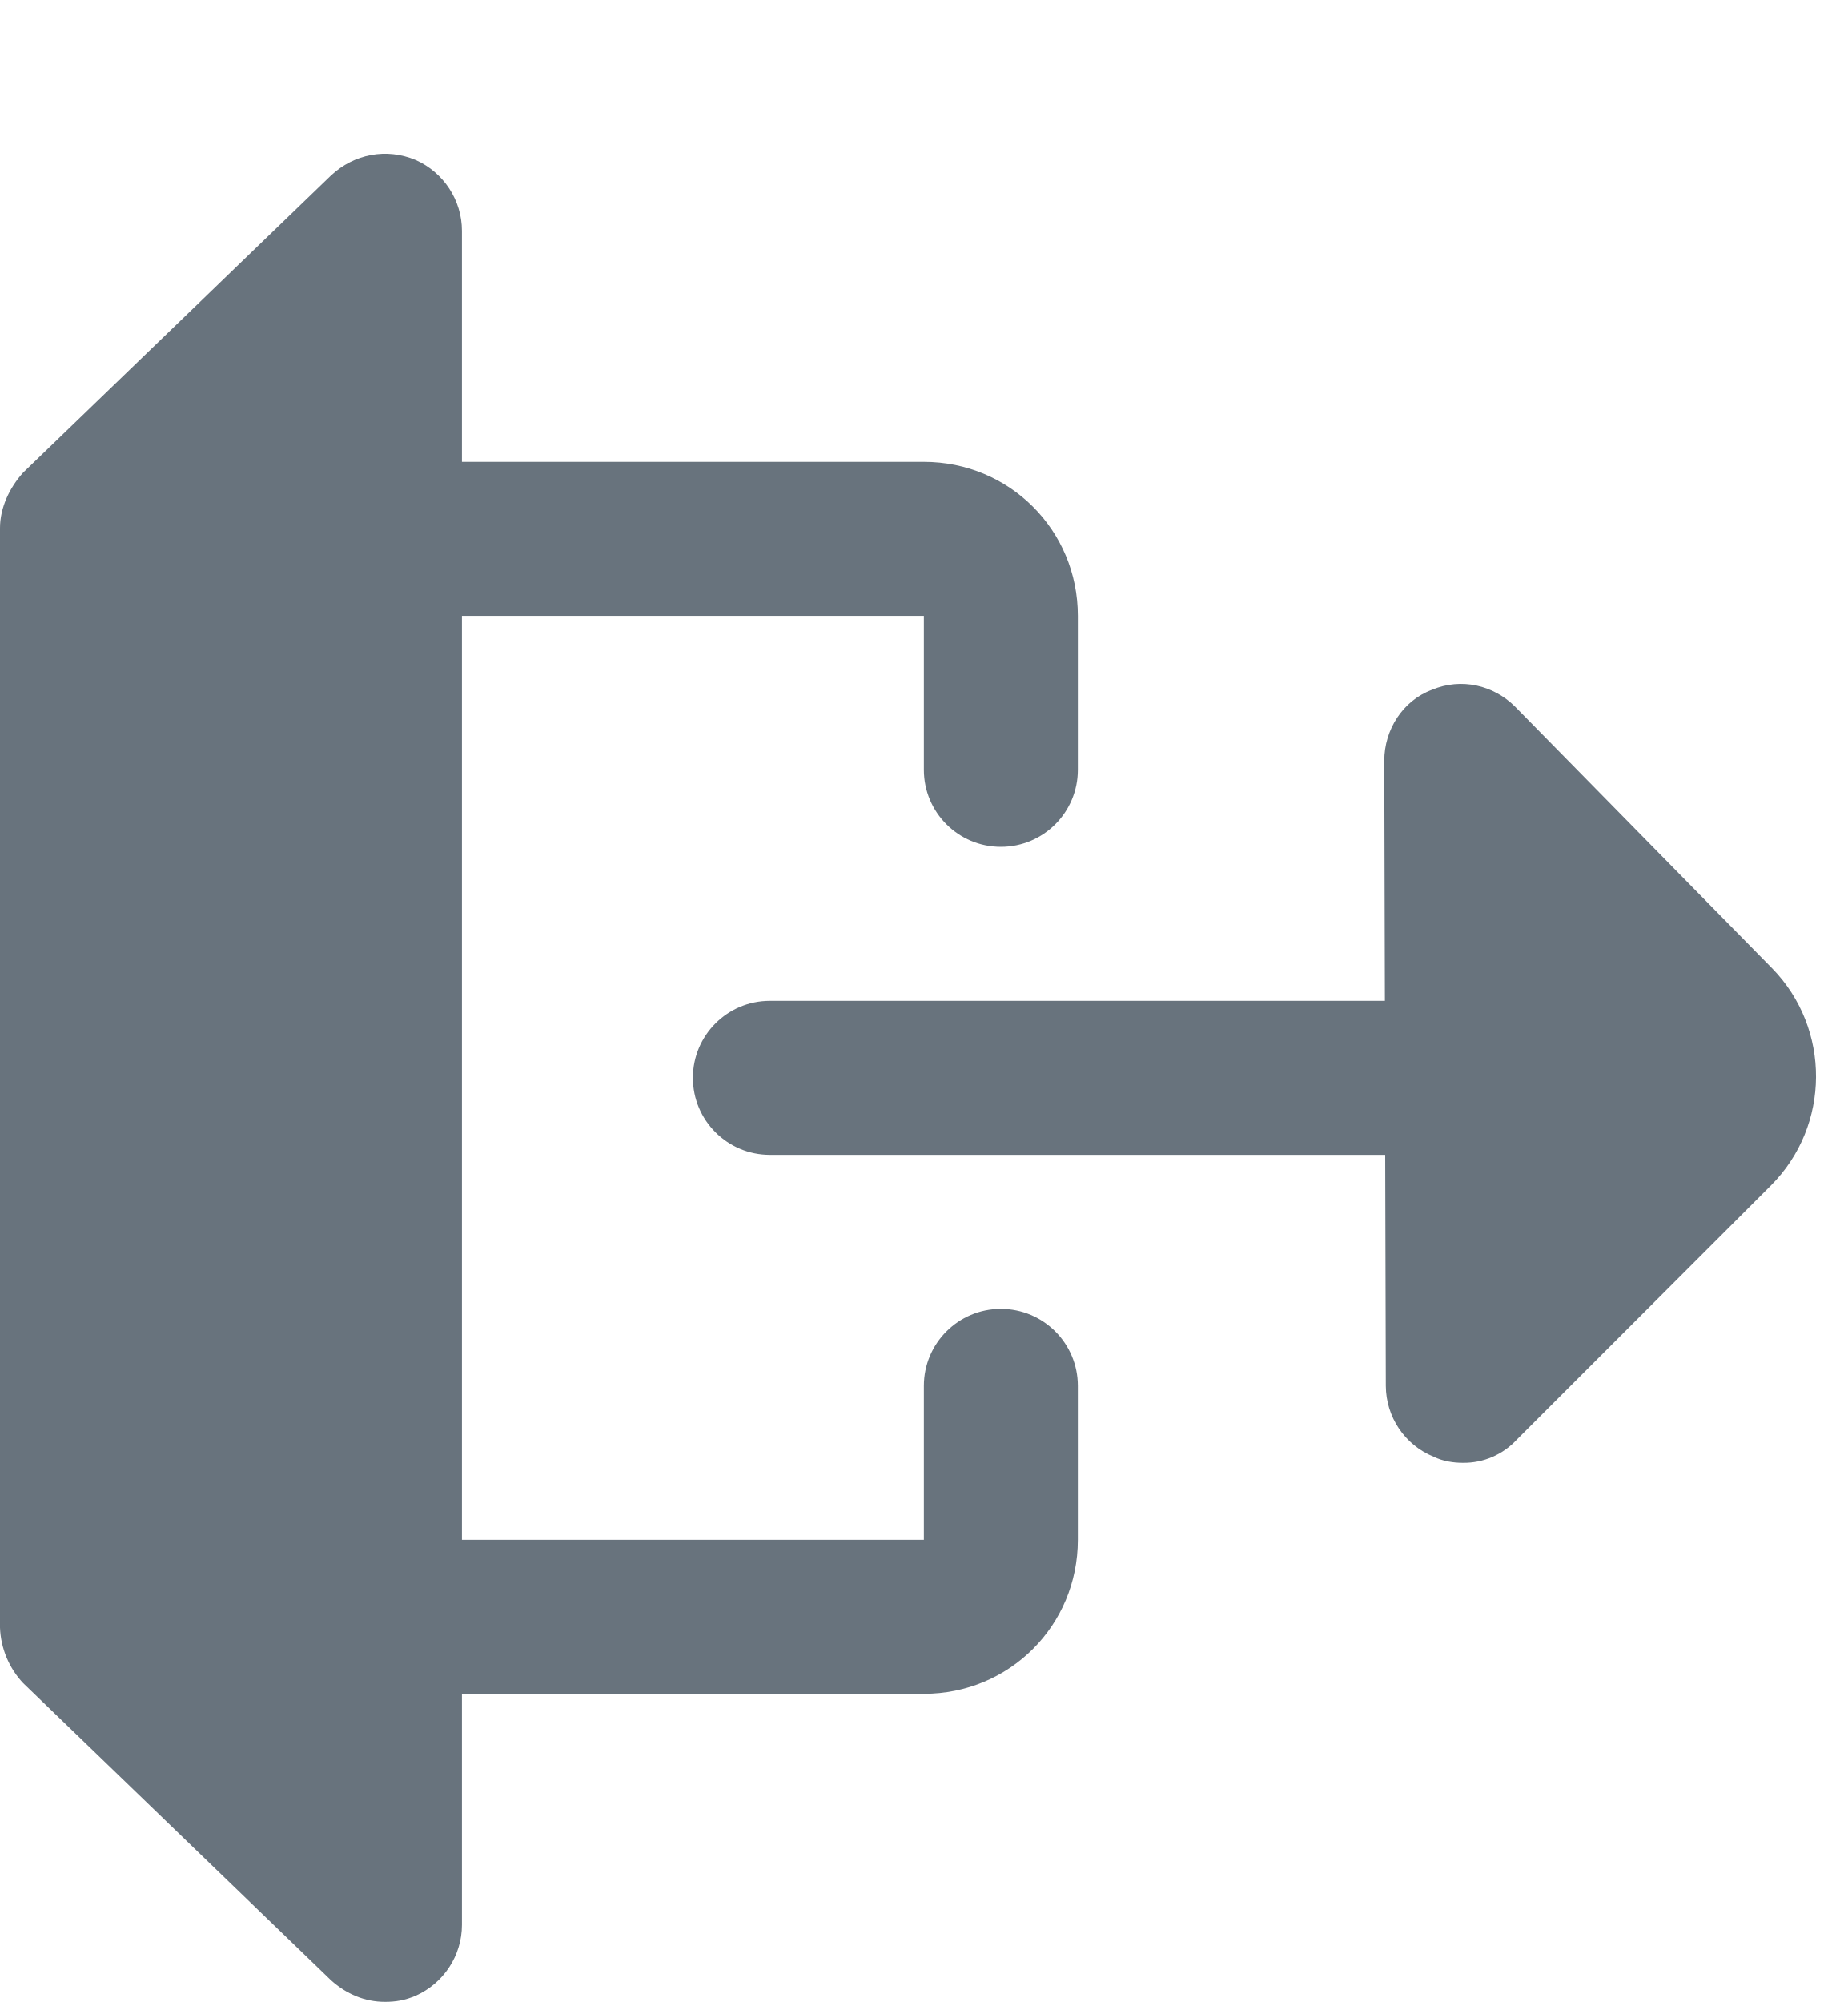
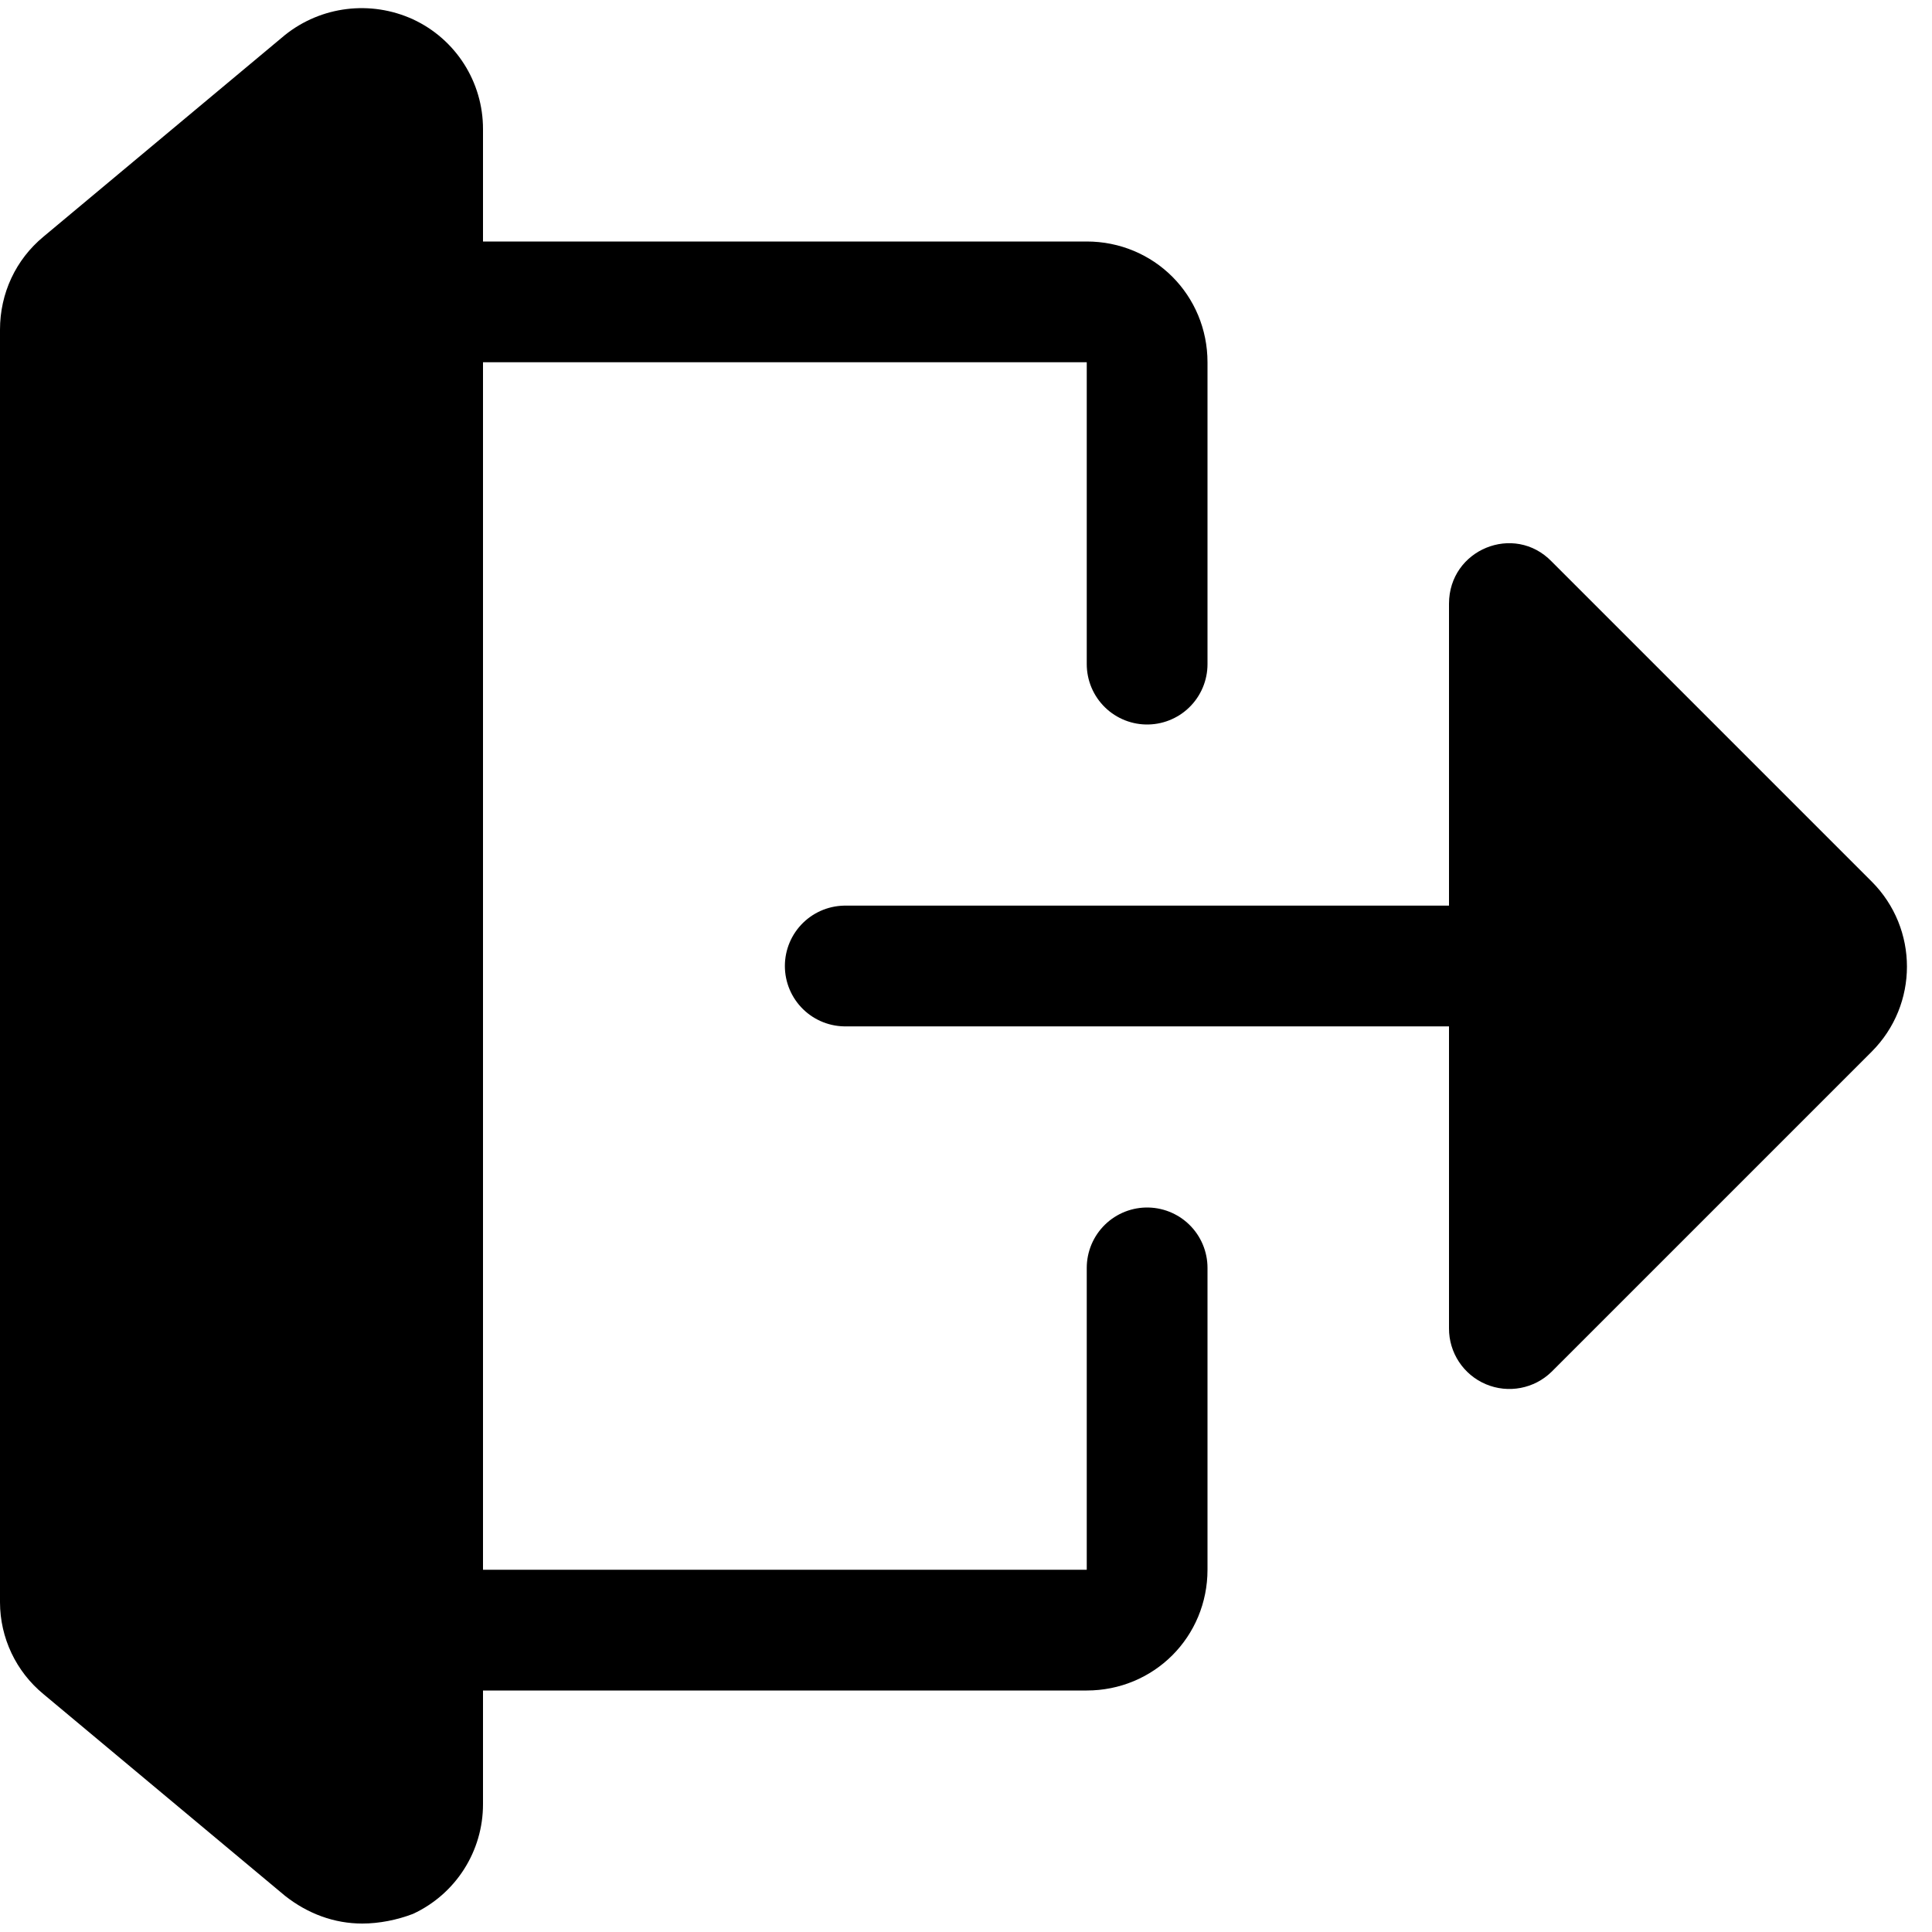
- <svg xmlns="http://www.w3.org/2000/svg" width="12" height="13" viewBox="0 0 12 13" fill="#68737D">
-   <path fill-rule="evenodd" clip-rule="evenodd" d="M2.5 12.999C2.37 12.999 2.25 12.949 2.15 12.859L0.15 10.929C0.058 10.831 0.005 10.703 0 10.569V3.429C0 3.299 0.06 3.169 0.15 3.069L2.15 1.139C2.3 0.999 2.51 0.959 2.7 1.039C2.88 1.119 3 1.299 3 1.499V2.999H6C6.556 2.999 7 3.443 7 3.999V4.999C7 5.275 6.776 5.499 6.5 5.499C6.224 5.499 6 5.275 6 4.999V3.999H3V9.999H6V8.999C6 8.723 6.224 8.499 6.5 8.499C6.776 8.499 7 8.723 7 8.999V9.999C7 10.555 6.556 10.999 6 10.999H3V12.499C3 12.699 2.88 12.879 2.7 12.959C2.63 12.989 2.57 12.999 2.5 12.999ZM9.5 9.499C9.44 9.499 9.37 9.489 9.31 9.459C9.123 9.383 9.001 9.201 9 8.999L8.996 7.499H5C4.724 7.499 4.5 7.275 4.5 6.999C4.5 6.723 4.724 6.499 5 6.499H8.994L8.99 4.939C8.99 4.739 9.11 4.549 9.3 4.479C9.49 4.399 9.7 4.449 9.84 4.589L11.51 6.289C11.89 6.679 11.89 7.309 11.5 7.699L9.85 9.349C9.76 9.446 9.633 9.501 9.5 9.499Z" />
+ <svg xmlns="http://www.w3.org/2000/svg" width="16" height="16" focusable="false" viewBox="0 0 16 16">
+   <path fill="currentColor" d="M3 15.93c-.23 0-.45-.08-.64-.23l-2-1.67a.987.987 0 01-.36-.76V2.73c0-.3.13-.58.36-.77l2-1.67c.3-.24.71-.29 1.06-.13a1 1 0 01.58.91v13.87a1 1 0 01-.58.91c-.13.05-.28.08-.42.08zM12 11V5c0-.45.54-.67.85-.35L15.5 7.3c.39.39.39 1.02 0 1.41l-2.65 2.65A.5.5 0 0112 11z" />
+   <path fill="none" stroke="currentColor" stroke-linecap="round" d="M3.5 2.5H9c.28 0 .5.22.5.5v2.5m-6 8H9c.28 0 .5-.22.5-.5v-2.5M15 8H7" />
</svg>
